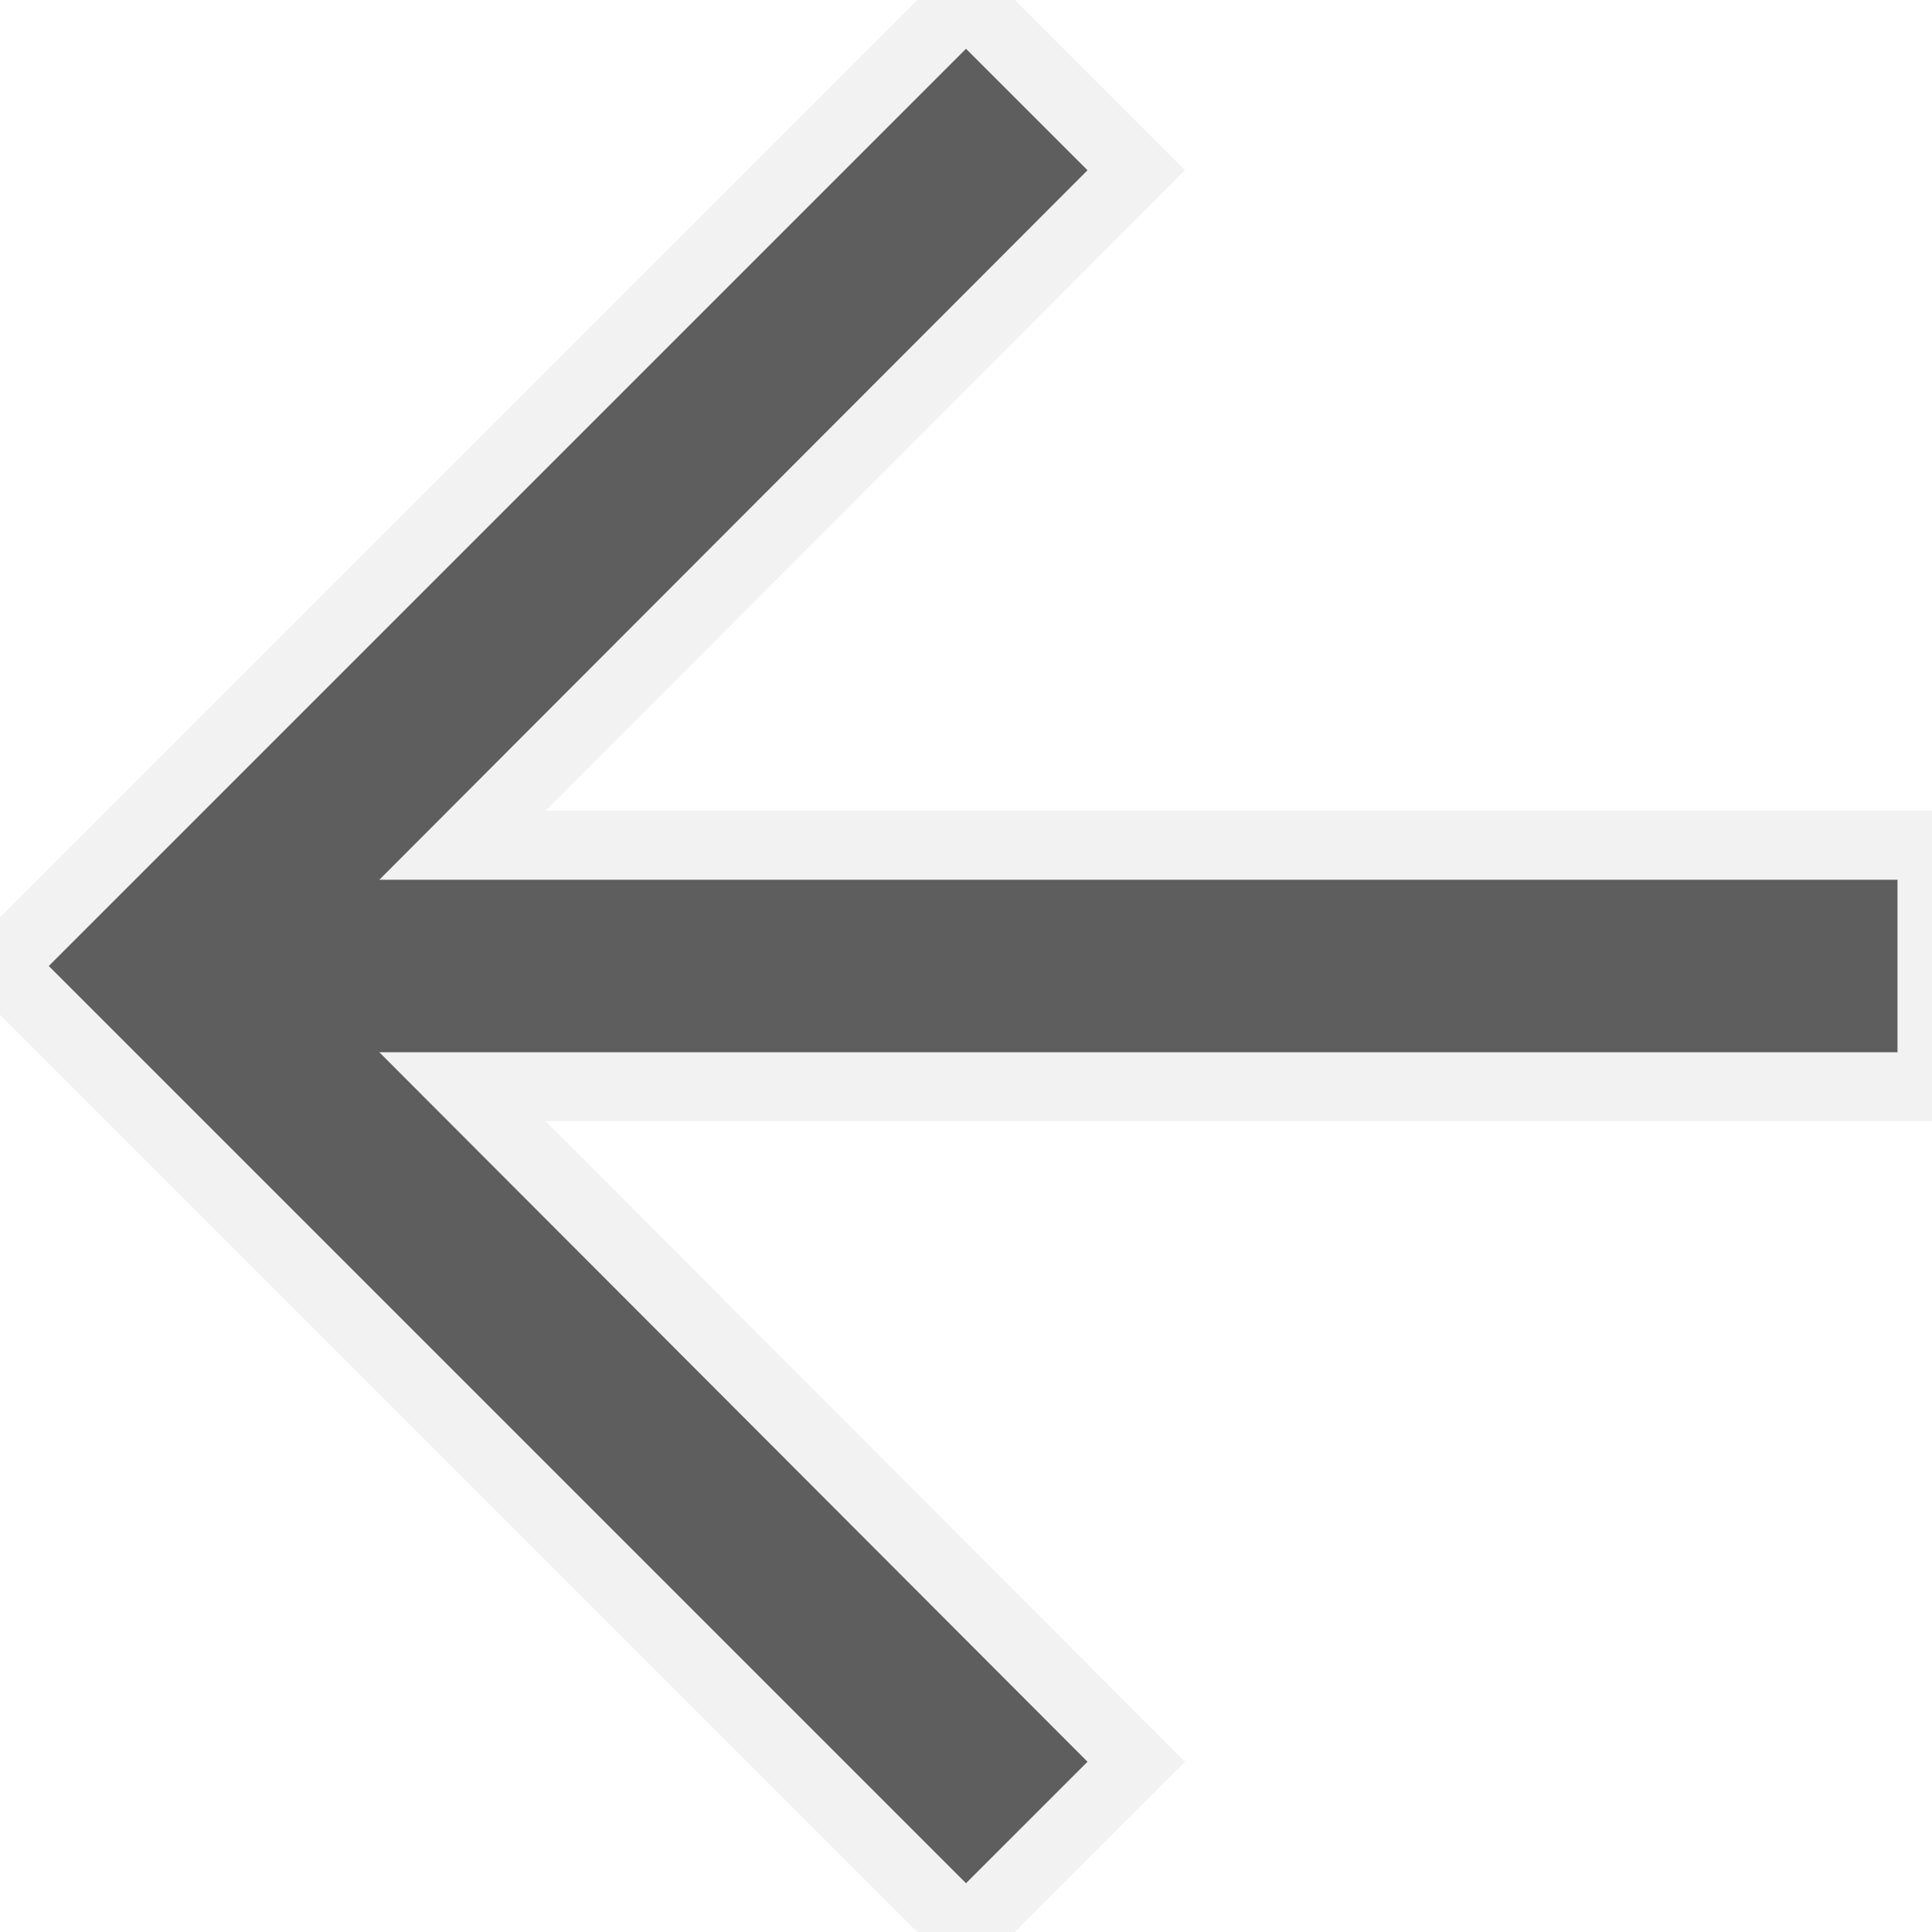
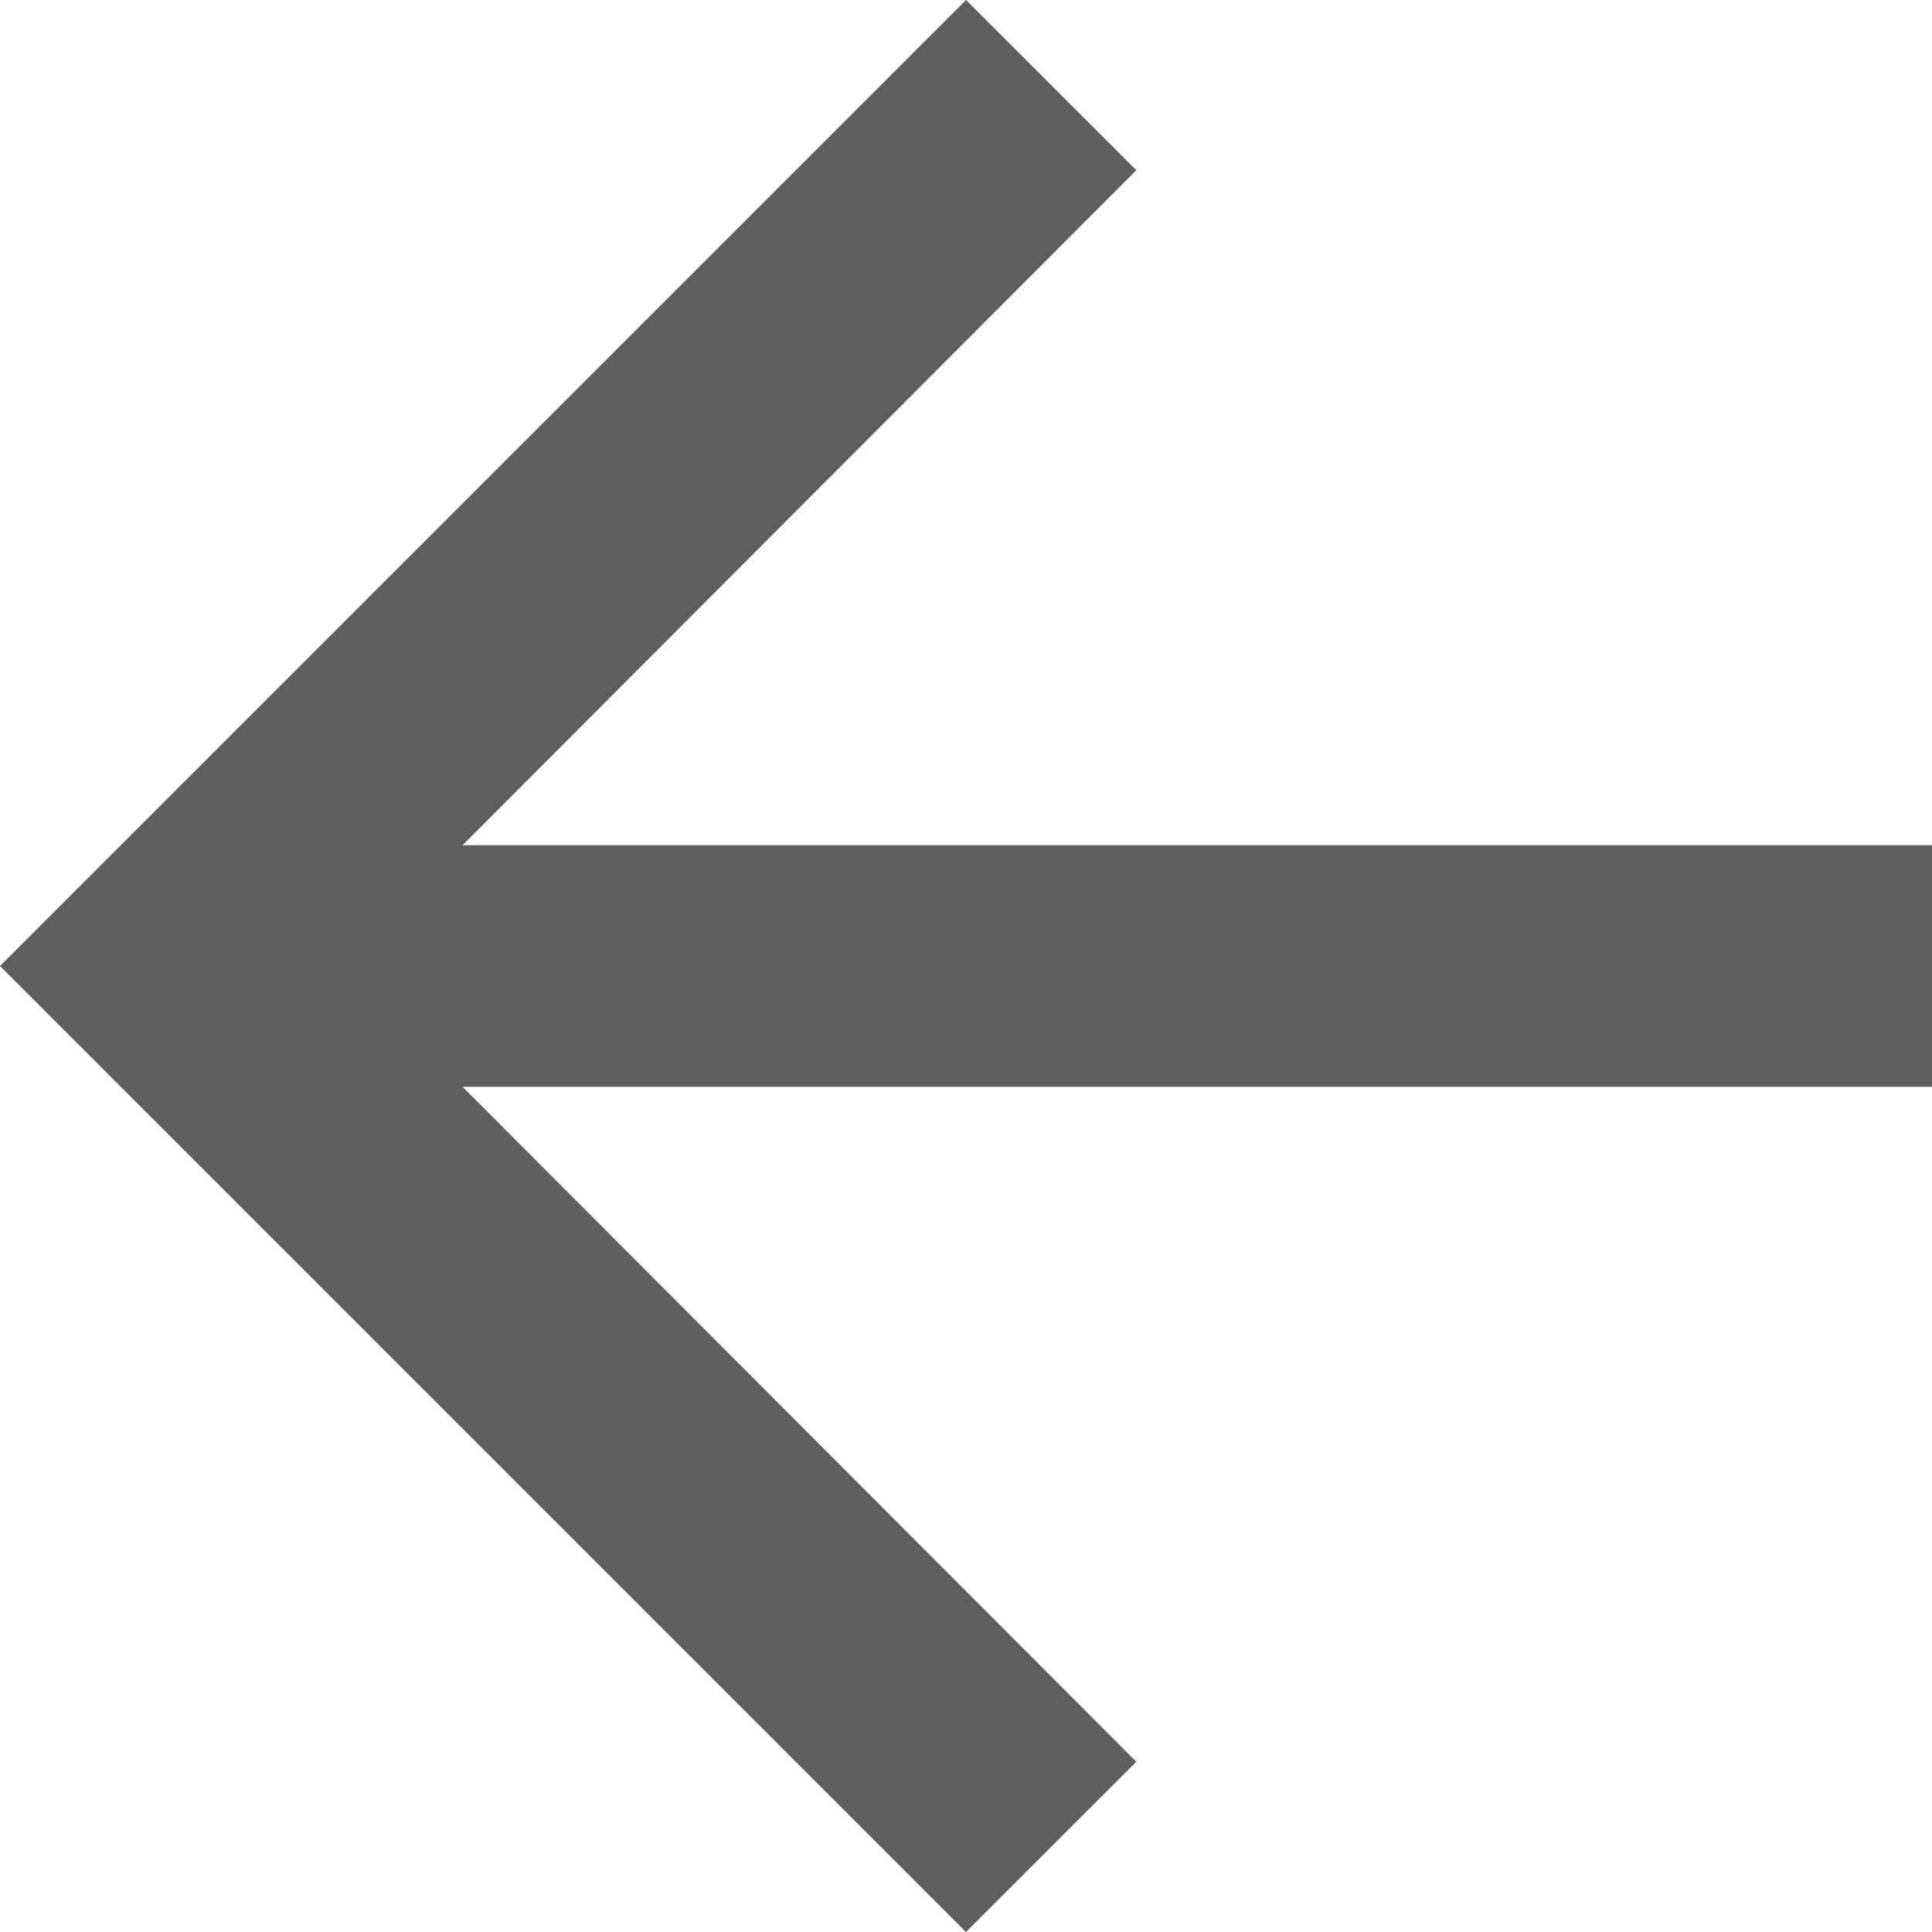
<svg xmlns="http://www.w3.org/2000/svg" width="28px" height="28px" viewBox="0 0 28 28" version="1.1">
  <defs />
-   <g id="Page-1" stroke="#F2F2F2" stroke-width="1" fill="none" fill-rule="evenodd">
+   <g id="Page-1" stroke="none" stroke-width="1" fill="none" fill-rule="evenodd">
    <g id="Frontpage-1-Left-Arrow" transform="translate(-20, -476)" fill-rule="nonzero" fill="#5E5E5E">
      <polygon id="Shape-Copy" transform="translate(34, 490) rotate(-180) translate(-34, -490) " points="34 476 31.532 478.467 41.297 488.25 20 488.25 20 491.75 41.297 491.75 31.532 501.533 34 504 48 490" />
    </g>
  </g>
</svg>
